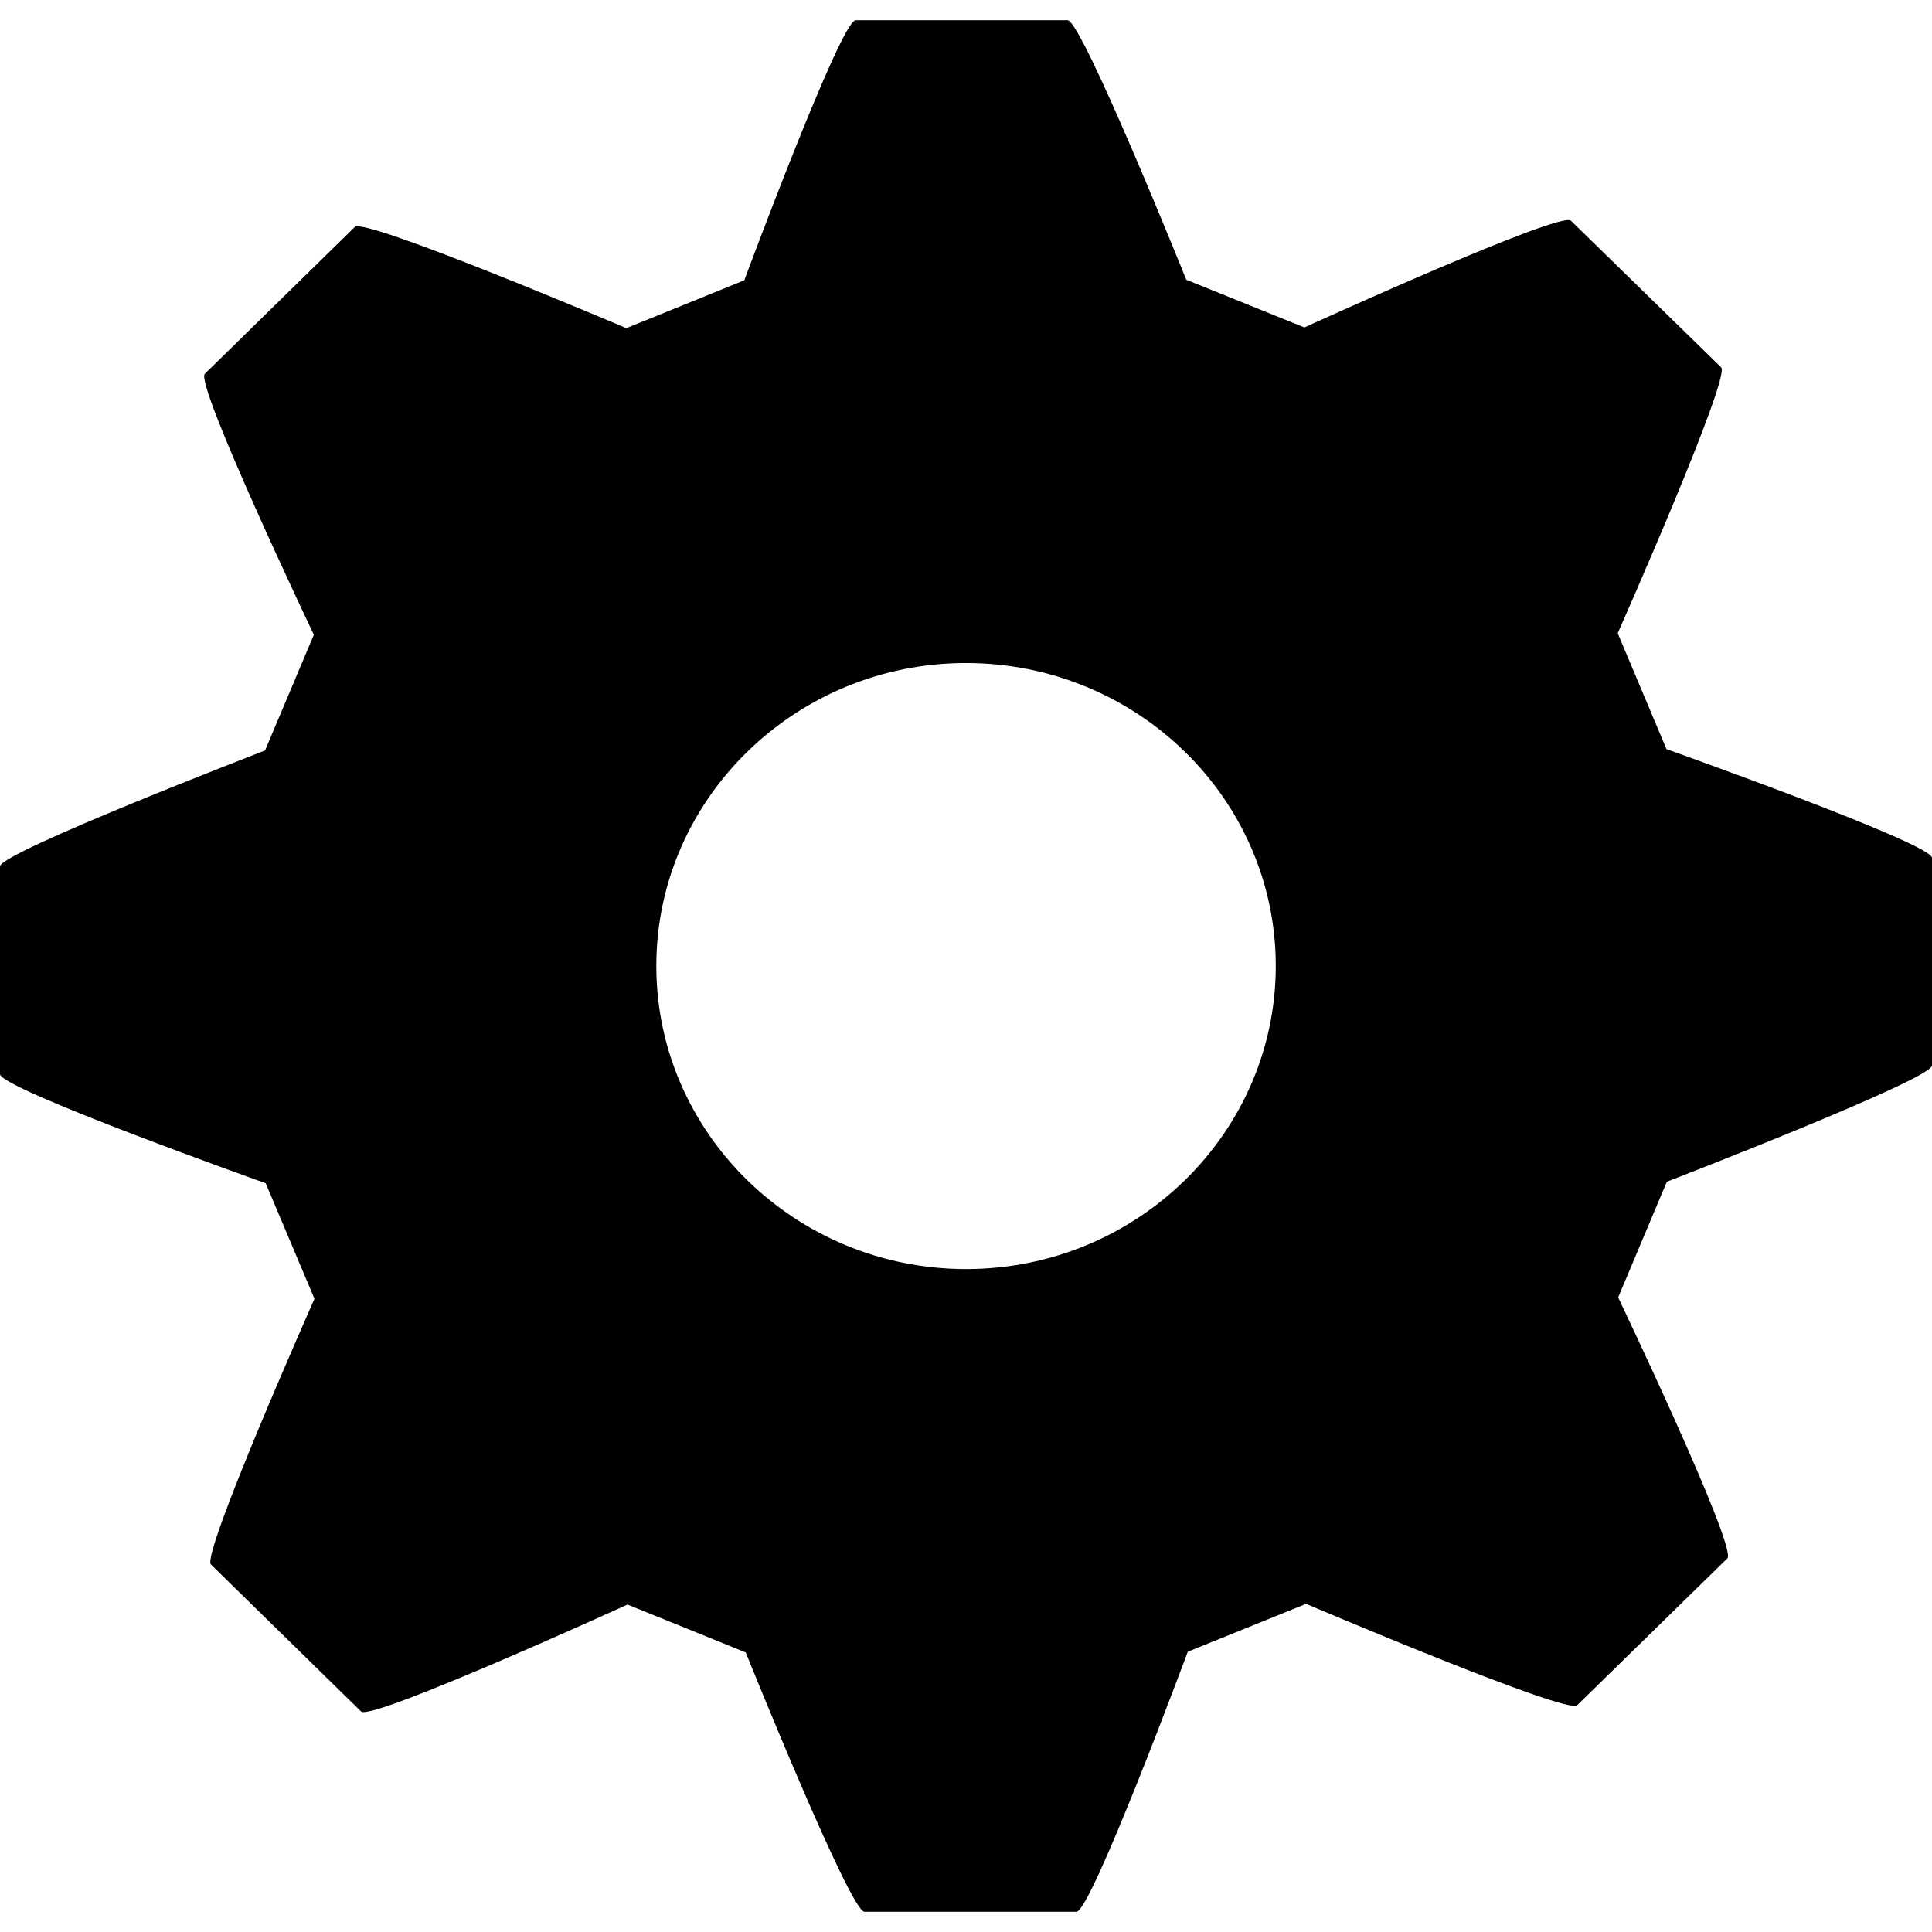
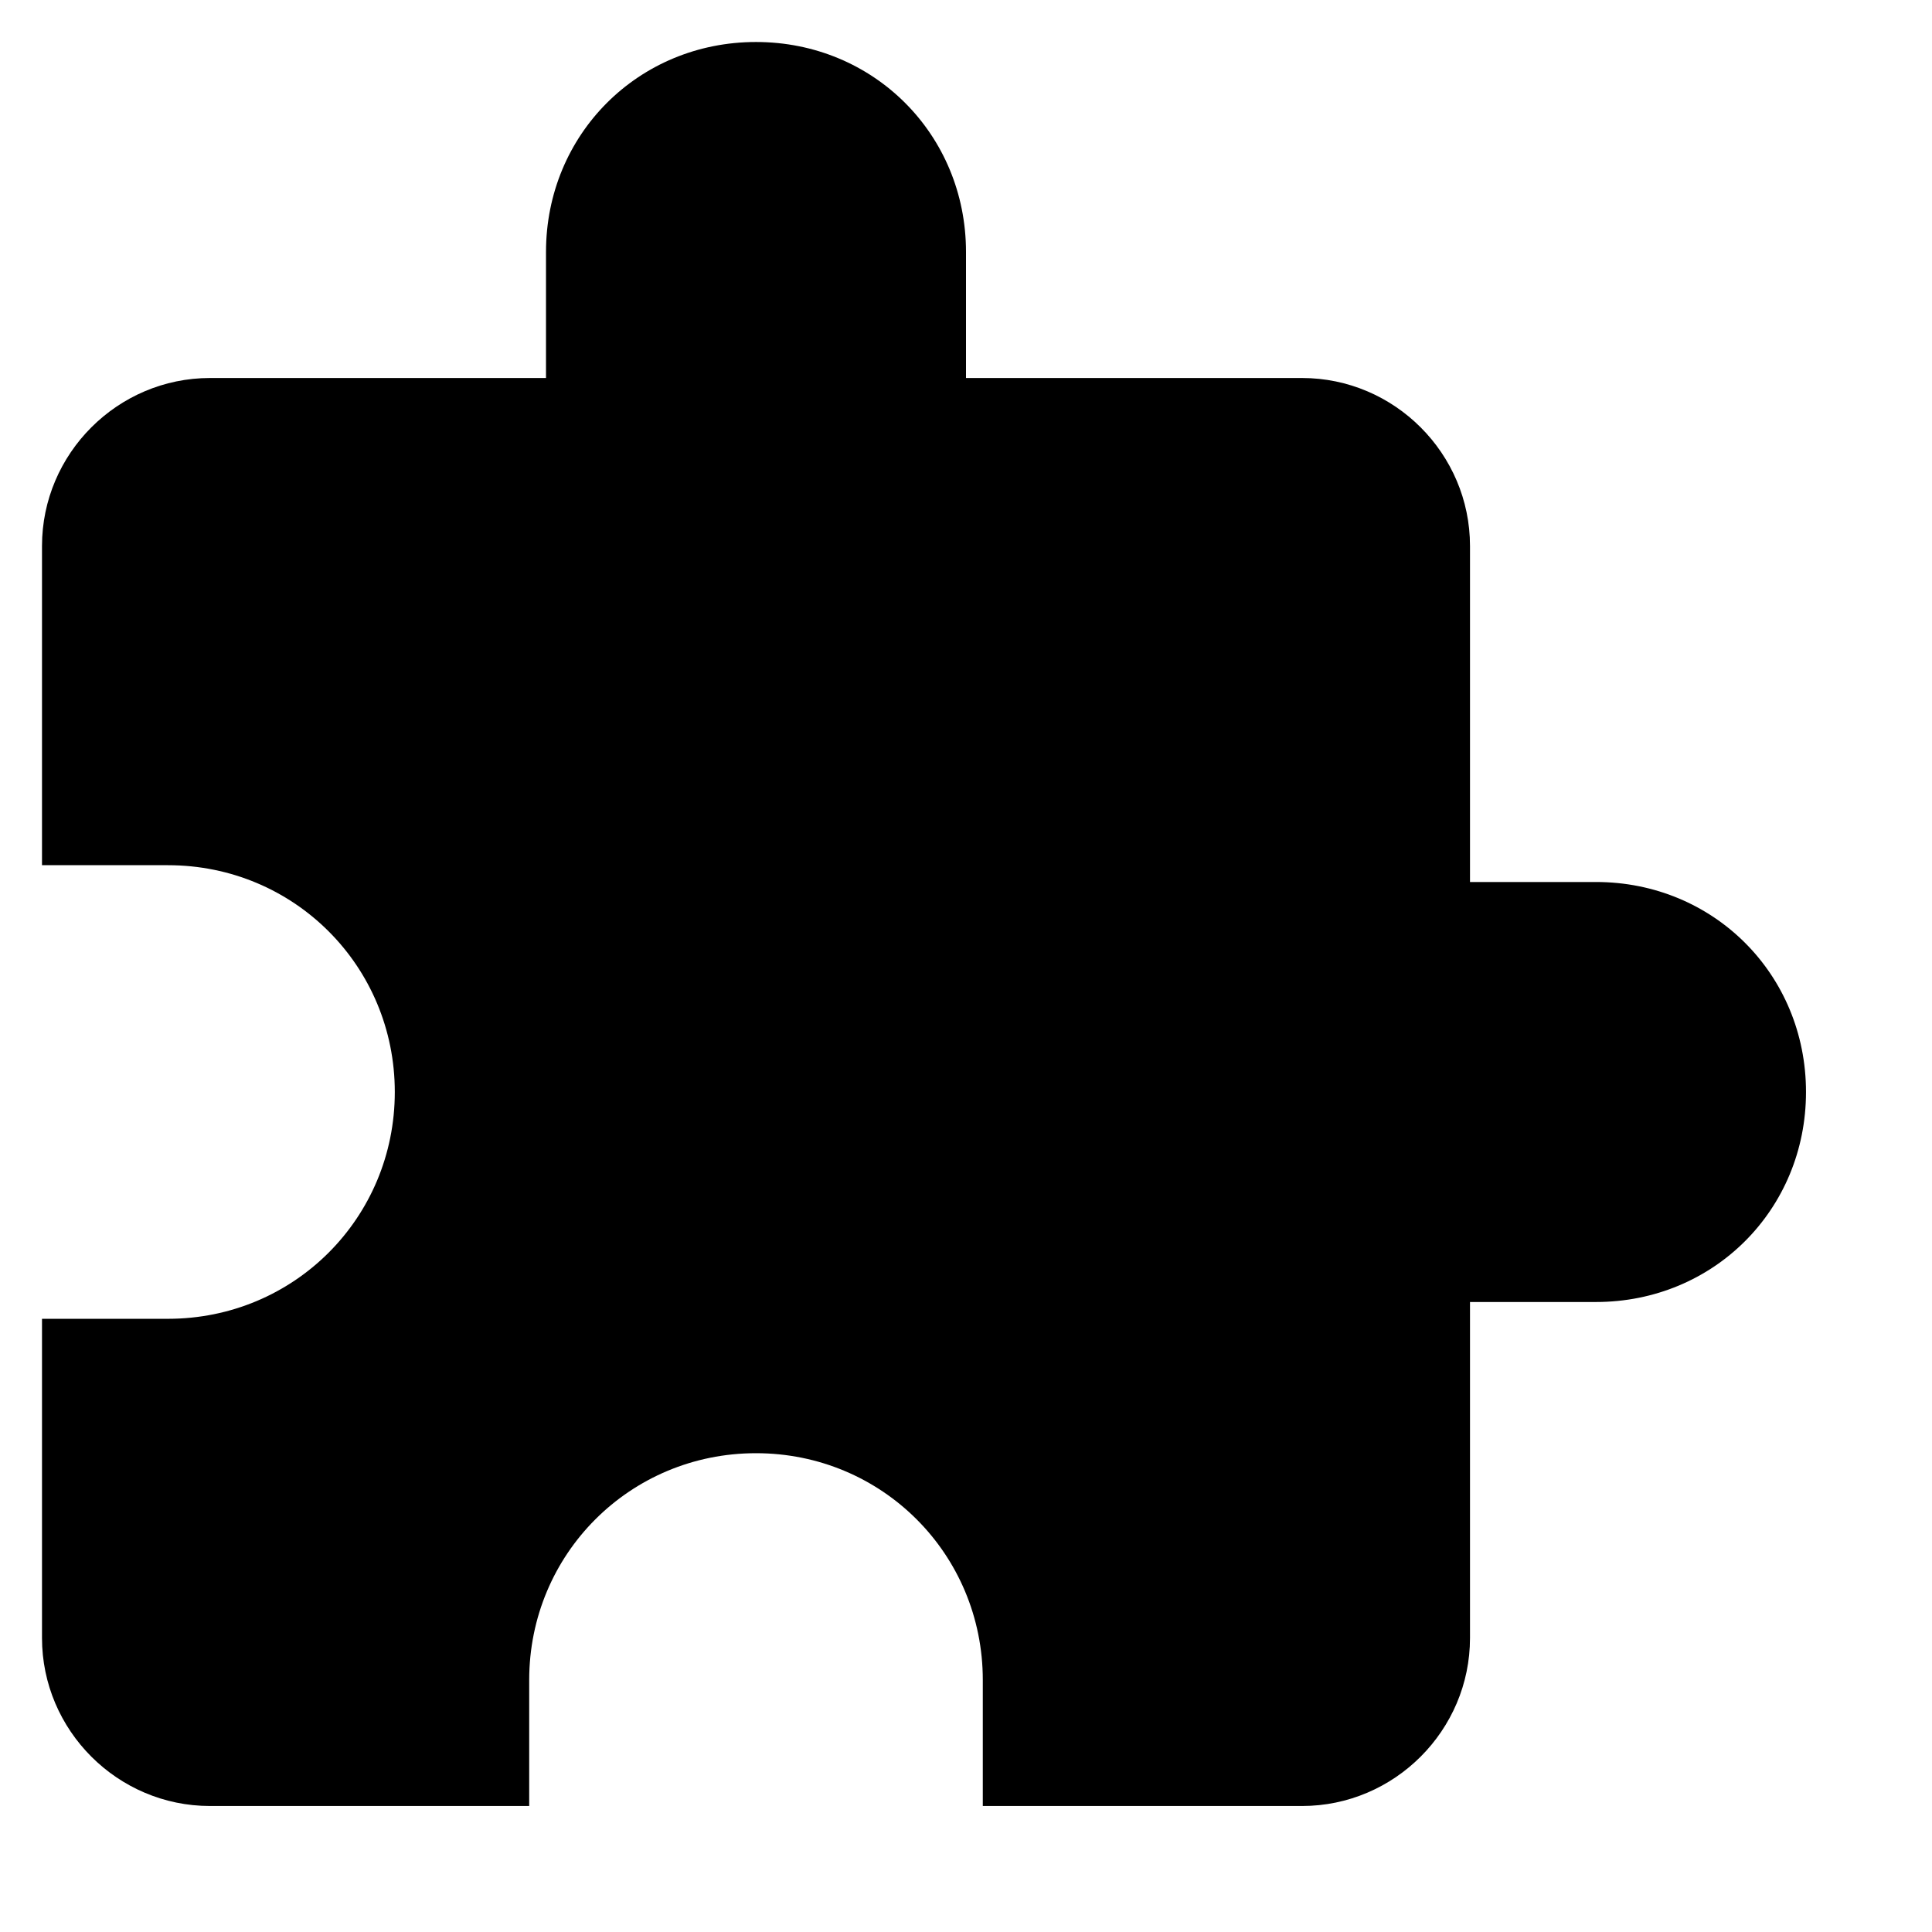
- <svg xmlns="http://www.w3.org/2000/svg" version="1.1" id="Capa_1" x="0px" y="0px" viewBox="0 0 21.589 21.589" style="enable-background:new 0 0 21.589 21.589;" xml:space="preserve">
-   <g>
-     <path d="M18.622,8.371l-0.545-1.295c0,0,1.268-2.861,1.156-2.971l-1.679-1.639c-0.116-0.113-2.978,1.193-2.978,1.193l-1.32-0.533   c0,0-1.166-2.9-1.326-2.9H9.561c-0.165,0-1.244,2.906-1.244,2.906L6.999,3.667c0,0-2.922-1.242-3.034-1.131L2.289,4.177   C2.173,4.29,3.507,7.093,3.507,7.093L2.962,8.386c0,0-2.962,1.141-2.962,1.295v2.322c0,0.162,2.969,1.219,2.969,1.219l0.545,1.291   c0,0-1.268,2.859-1.157,2.969l1.678,1.643c0.114,0.111,2.977-1.195,2.977-1.195l1.321,0.535c0,0,1.166,2.898,1.327,2.898h2.369   c0.164,0,1.244-2.906,1.244-2.906l1.322-0.535c0,0,2.916,1.242,3.029,1.133l1.678-1.641c0.117-0.115-1.22-2.916-1.22-2.916   l0.544-1.293c0,0,2.963-1.143,2.963-1.299v-2.32C21.59,9.425,18.622,8.371,18.622,8.371z M14.256,10.794   c0,1.867-1.553,3.387-3.461,3.387c-1.906,0-3.461-1.52-3.461-3.387s1.555-3.385,3.461-3.385   C12.704,7.41,14.256,8.927,14.256,10.794z" />
-     <g>
- 	</g>
-     <g>
- 	</g>
-     <g>
- 	</g>
-     <g>
- 	</g>
-     <g>
- 	</g>
-     <g>
- 	</g>
-     <g>
- 	</g>
-     <g>
- 	</g>
-     <g>
- 	</g>
-     <g>
- 	</g>
-     <g>
- 	</g>
-     <g>
- 	</g>
-     <g>
- 	</g>
-     <g>
- 	</g>
-     <g>
- 	</g>
+ <svg xmlns="http://www.w3.org/2000/svg" height="23px" version="1.1" viewBox="0 0 23 23" width="23px">
+   <defs />
+   <g fill="none" fill-rule="evenodd" id="Page-1" stroke="none" stroke-width="1">
+     <g fill="#000000" id="Core" transform="translate(-253, -211)">
+       <g id="extension" transform="translate(253.5, 211.5)">
+         <path d="M18.5,10 L17,10 L17,6 C17,4.9 16.1,4 15,4 L11,4 L11,2.5 C11,1.1 9.9,0 8.5,0 C7.1,0 6,1.1 6,2.5 L6,4 L2,4 C0.9,4 0,4.9 0,6 L0,9.8 L1.5,9.8 C3,9.8 4.2,11 4.2,12.5 C4.2,14 3,15.2 1.5,15.2 L0,15.2 L0,19 C0,20.1 0.9,21 2,21 L5.8,21 L5.8,19.5 C5.8,18 7,16.8 8.5,16.8 C10,16.8 11.2,18 11.2,19.5 L11.2,21 L15,21 C16.1,21 17,20.1 17,19 L17,15 L18.5,15 C19.9,15 21,13.9 21,12.5 C21,11.1 19.9,10 18.5,10 L18.5,10 Z" id="Shape" />
+       </g>
+     </g>
  </g>
-   <g>
- </g>
-   <g>
- </g>
-   <g>
- </g>
-   <g>
- </g>
-   <g>
- </g>
-   <g>
- </g>
-   <g>
- </g>
-   <g>
- </g>
-   <g>
- </g>
-   <g>
- </g>
-   <g>
- </g>
-   <g>
- </g>
-   <g>
- </g>
-   <g>
- </g>
-   <g>
- </g>
</svg>
